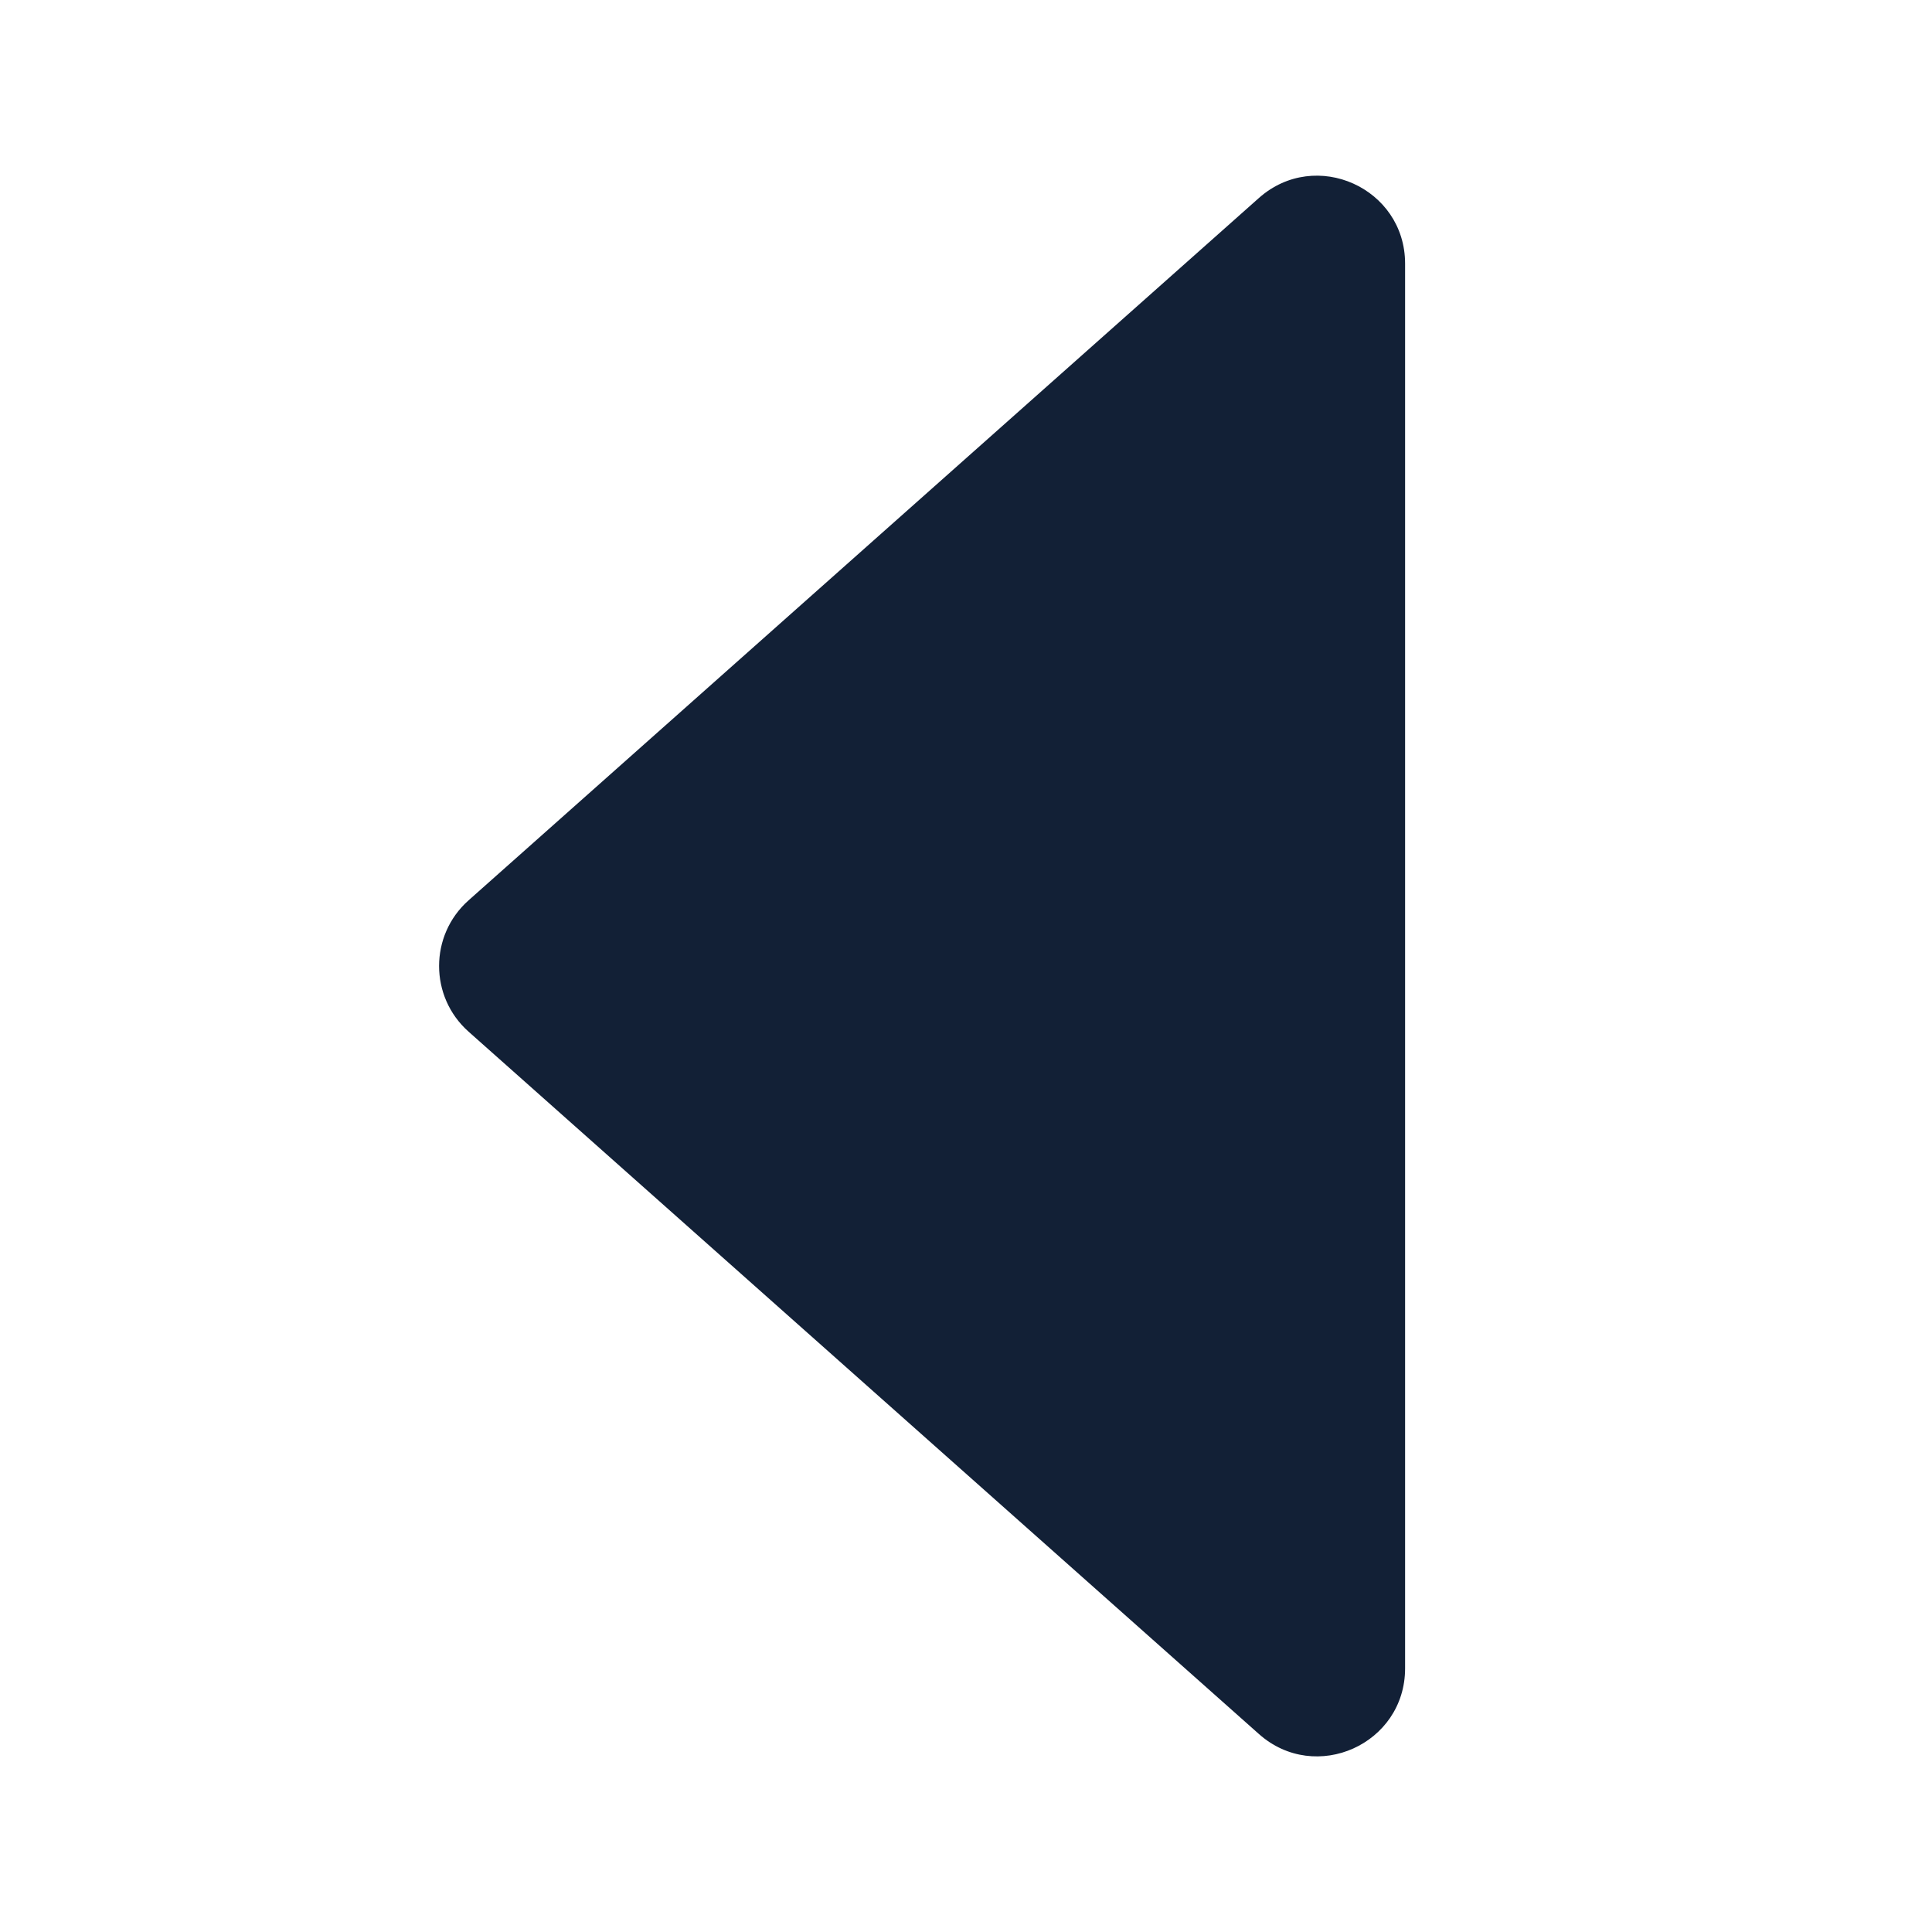
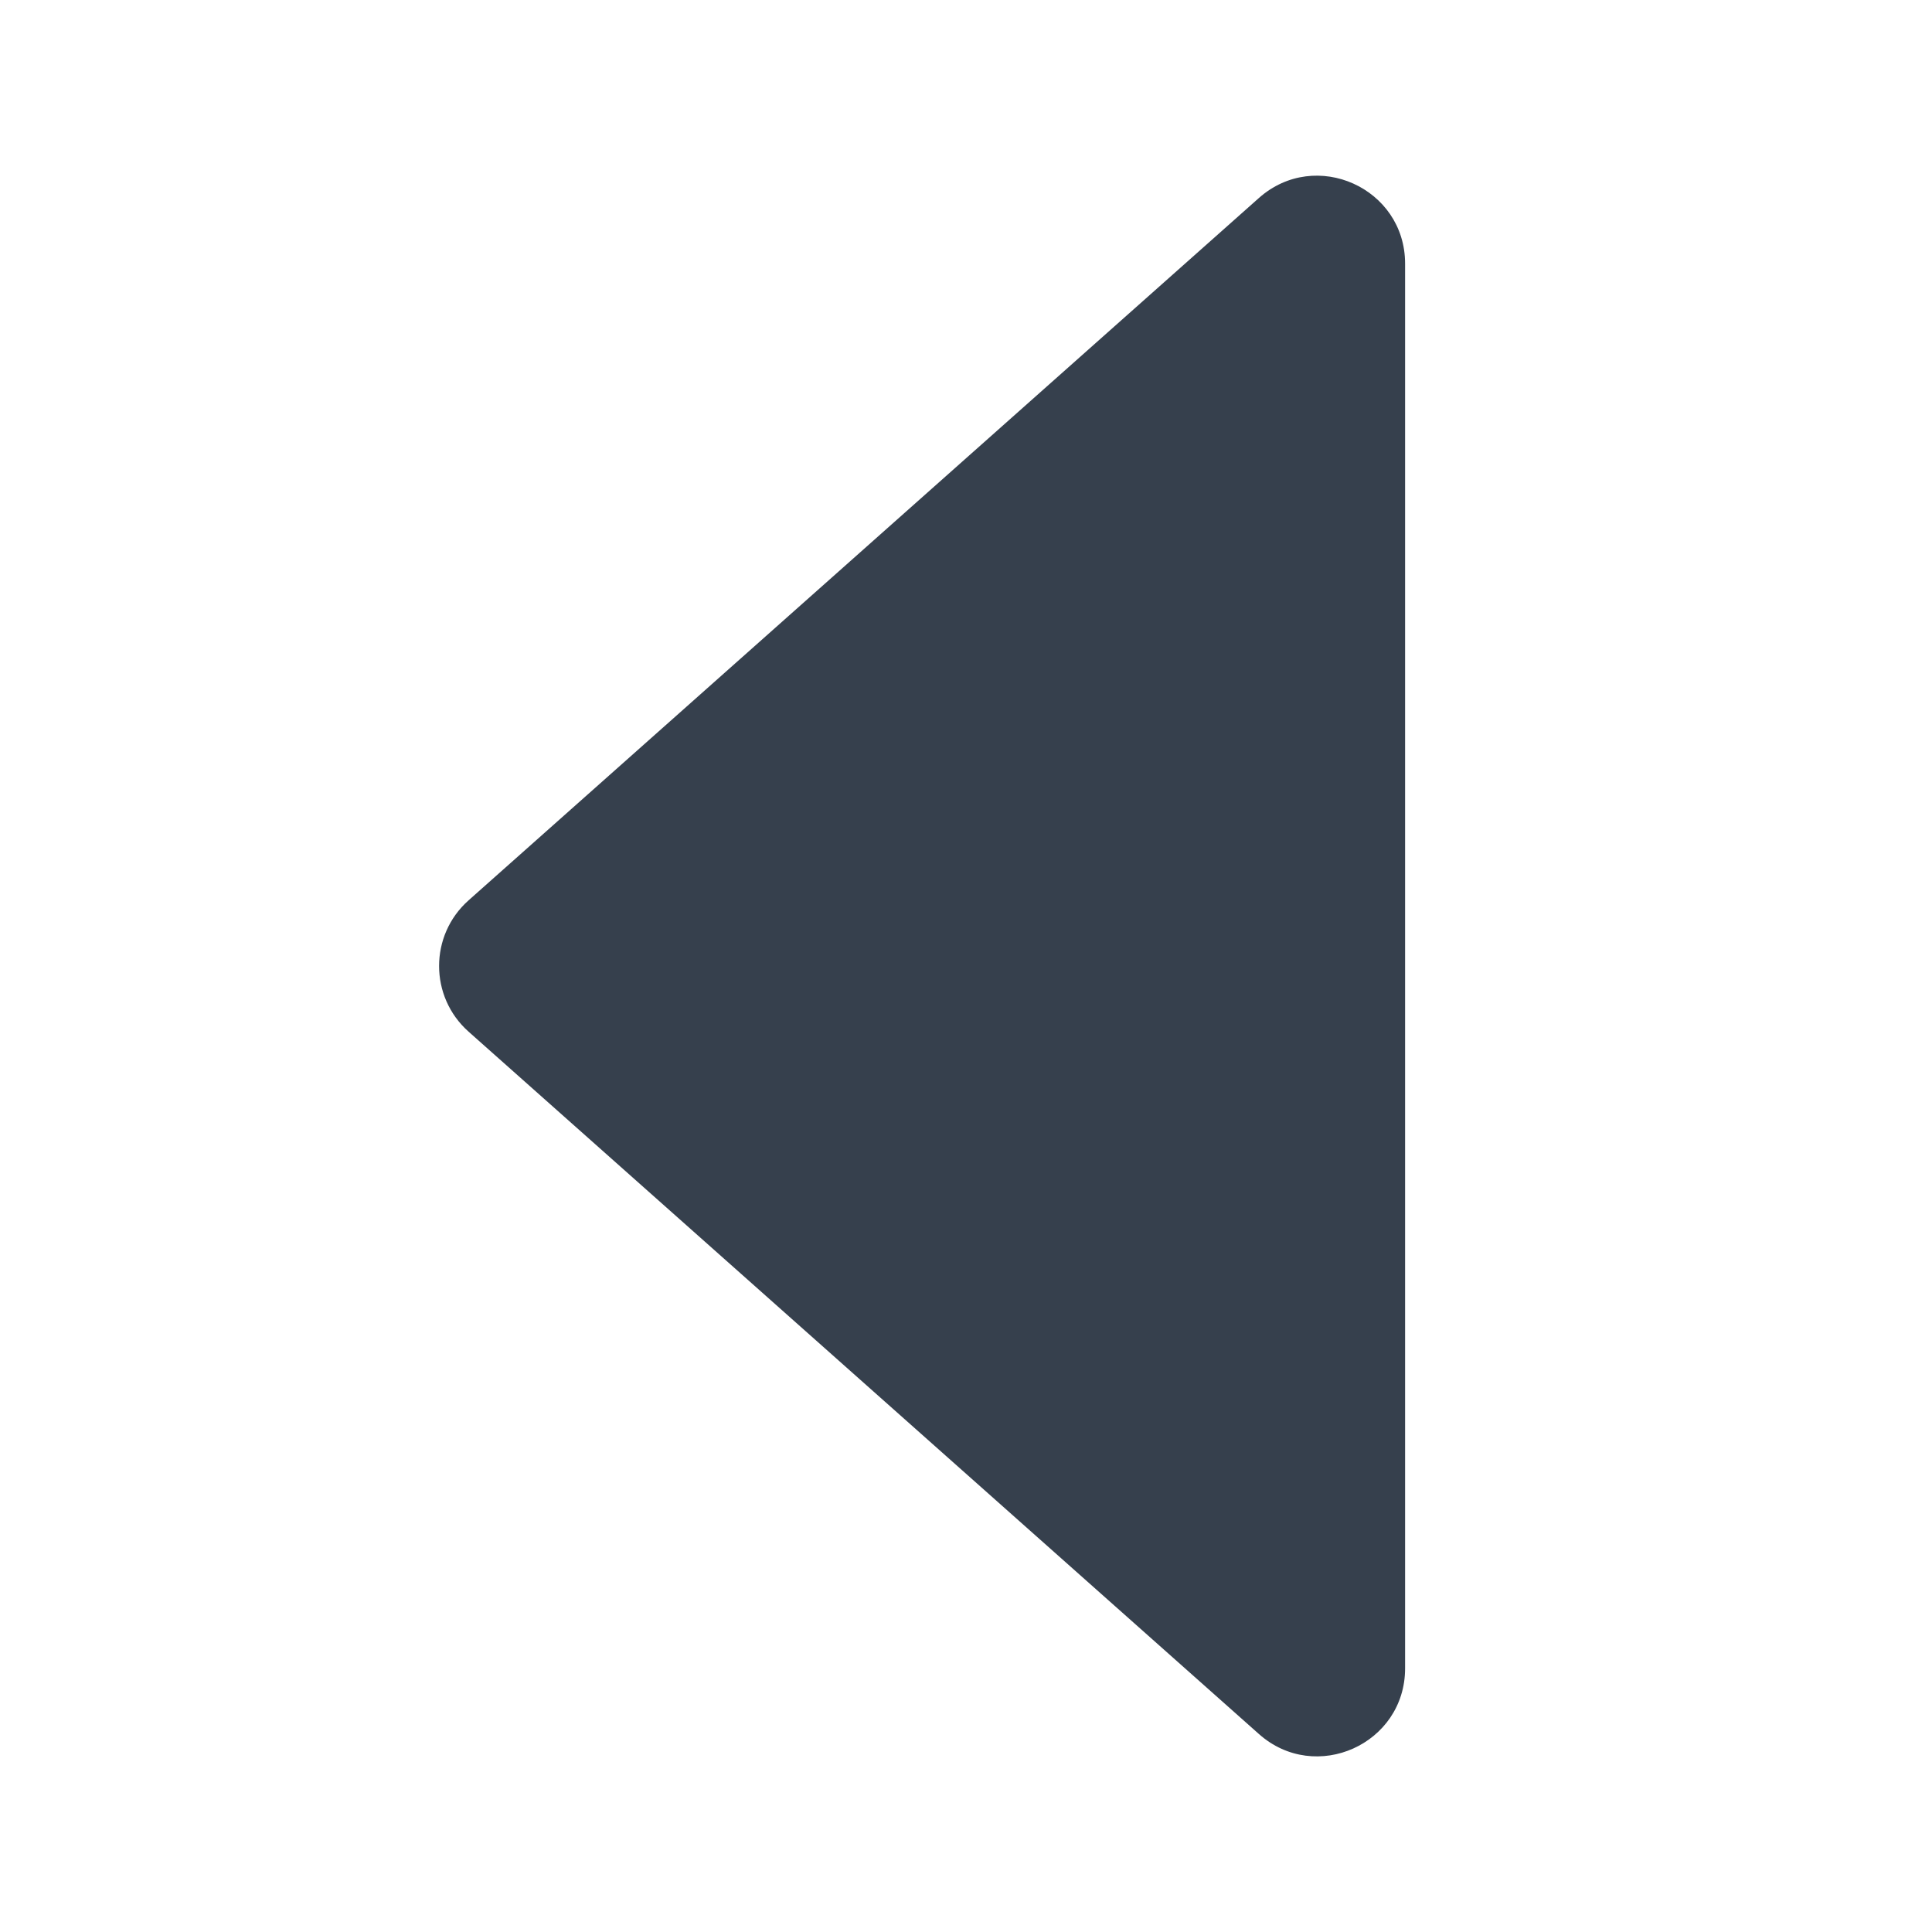
<svg xmlns="http://www.w3.org/2000/svg" height="22" viewBox="0 0 22 22" width="22">
  <defs id="defs2">
    <style type="text/css" id="current-color-scheme">
      .ColorScheme-Text {
-         color:#122036;
+         color:#36404d;
      }
      </style>
  </defs>
  <path d="m16 3.002c0-.862-1.019-1.32-1.664-.748l-9 7.998c-.448.398-.448 1.098 0 1.496l9 7.998c.645.573 1.664.115 1.664-.748z" fill="currentColor" fill-rule="evenodd" style="fill:currentColor;fill-opacity:1;stroke:none" class="ColorScheme-Text" />
</svg>
